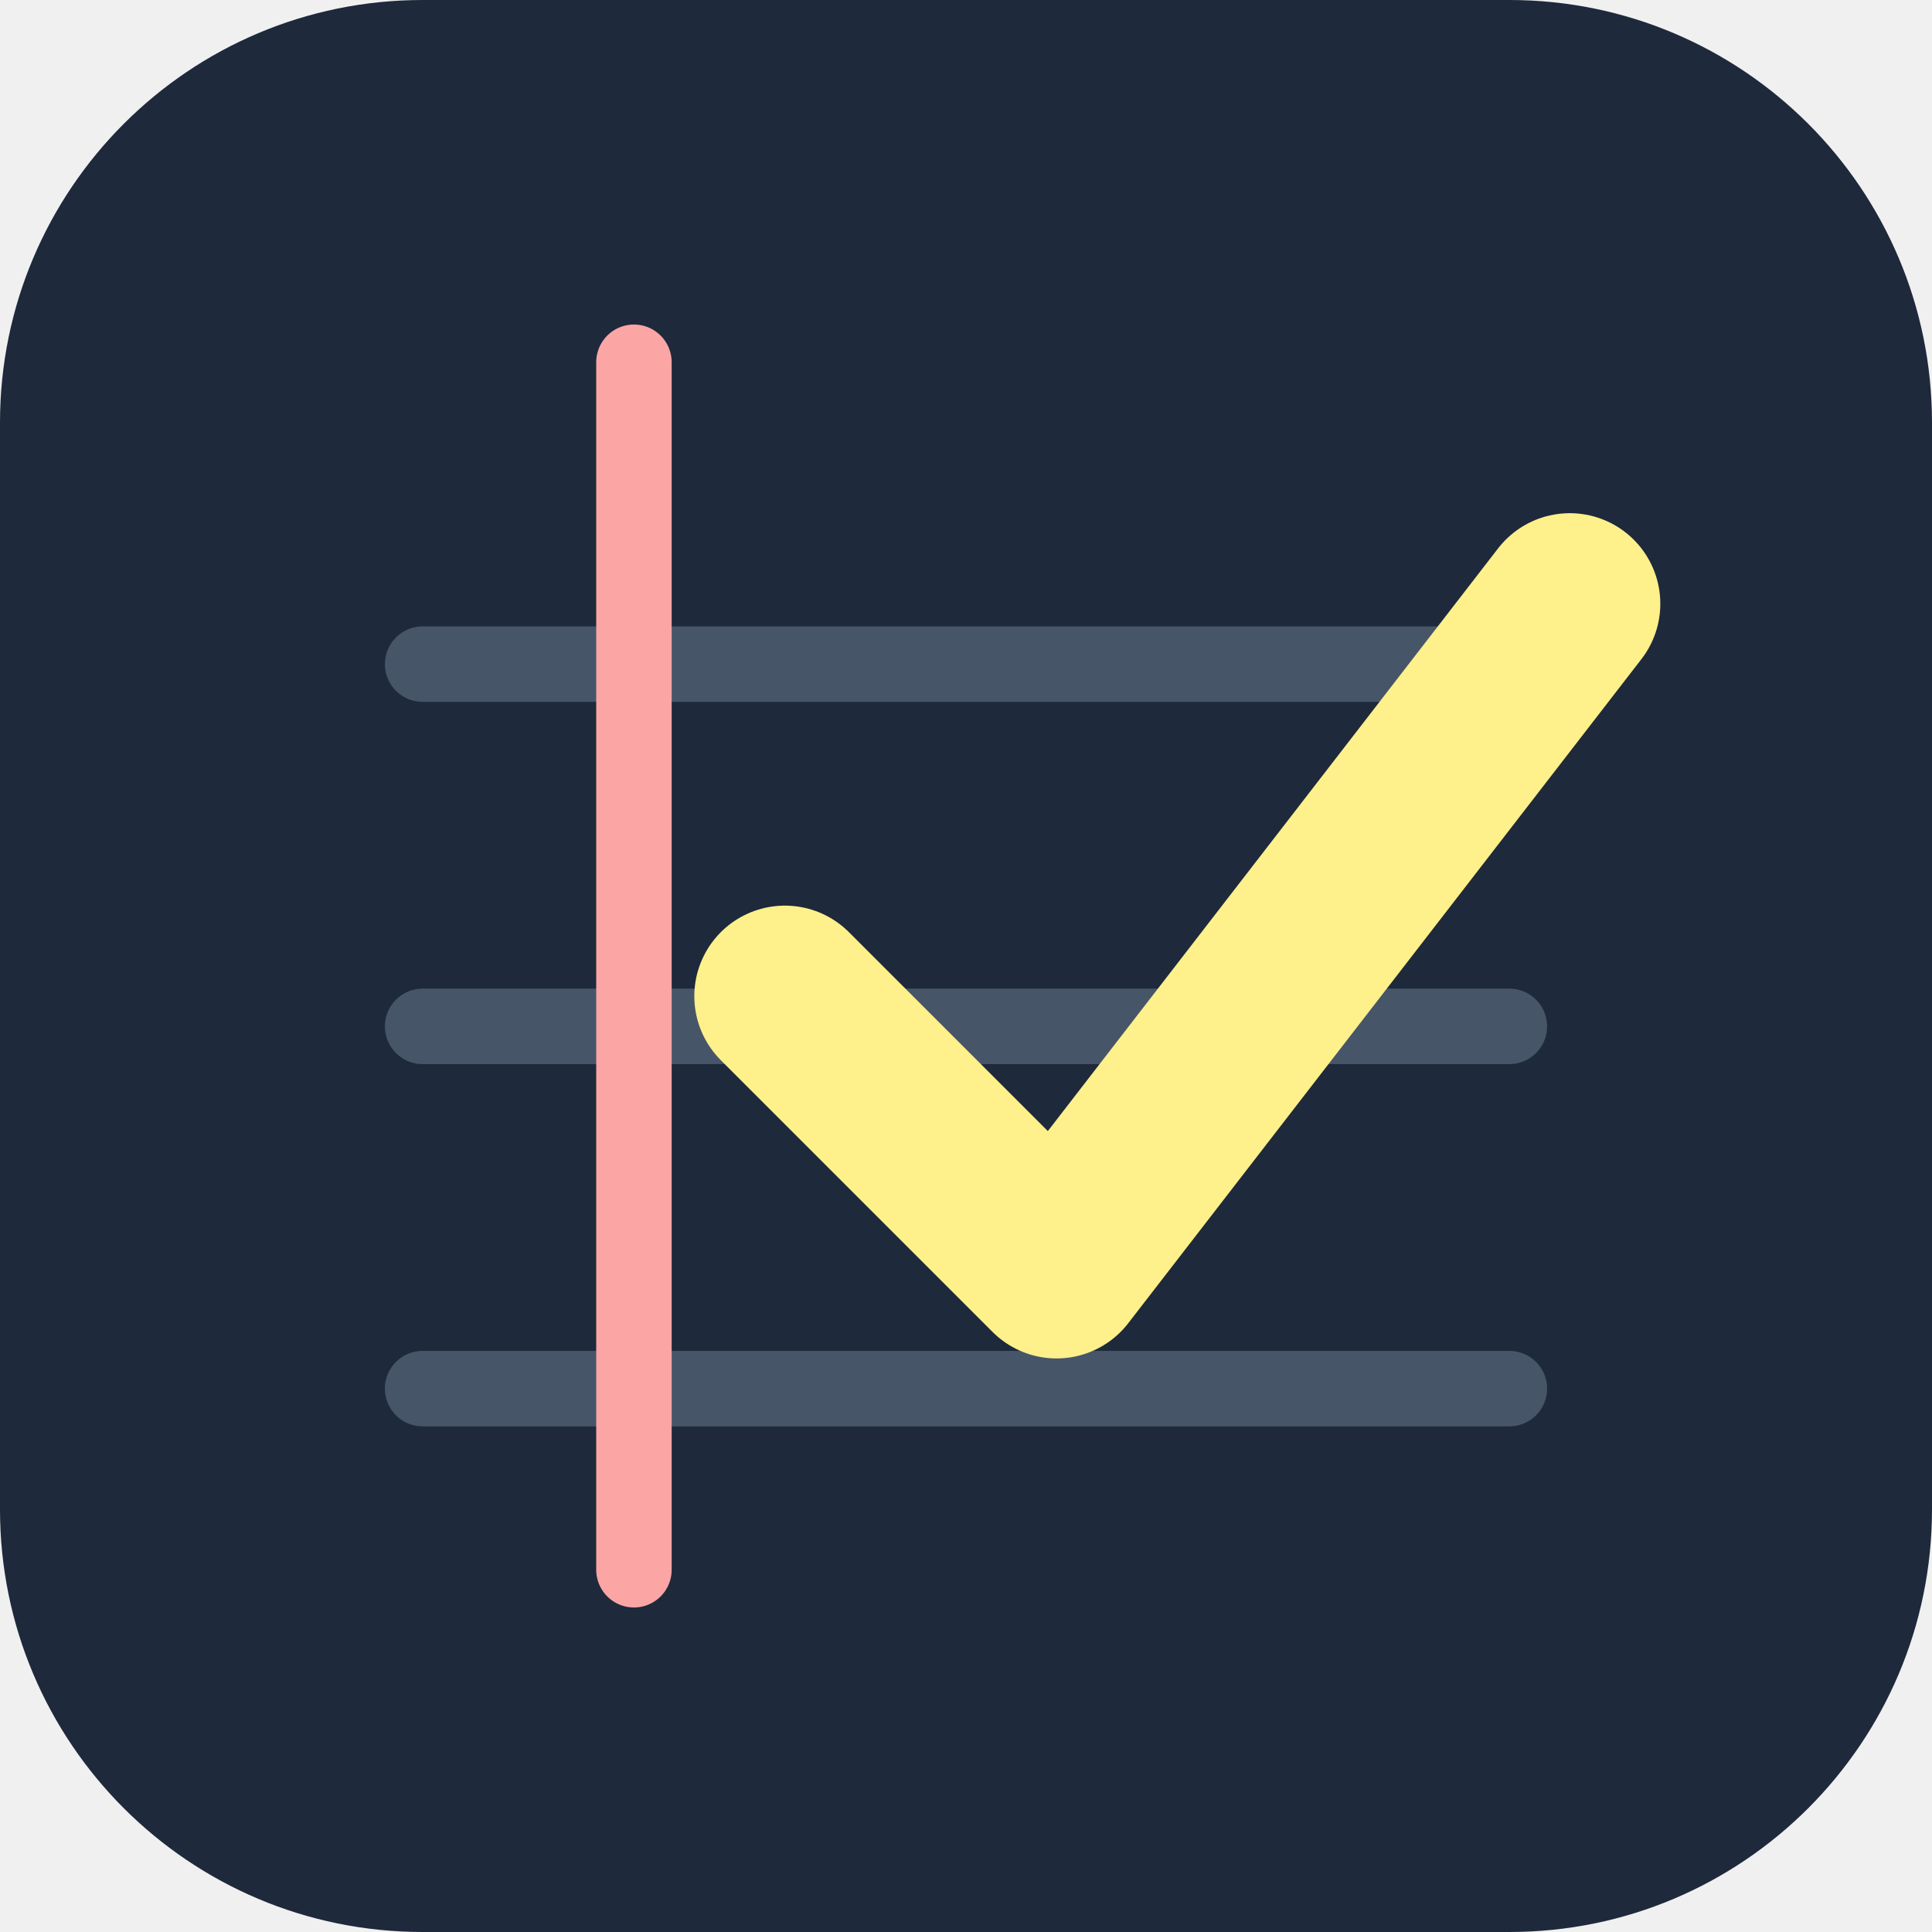
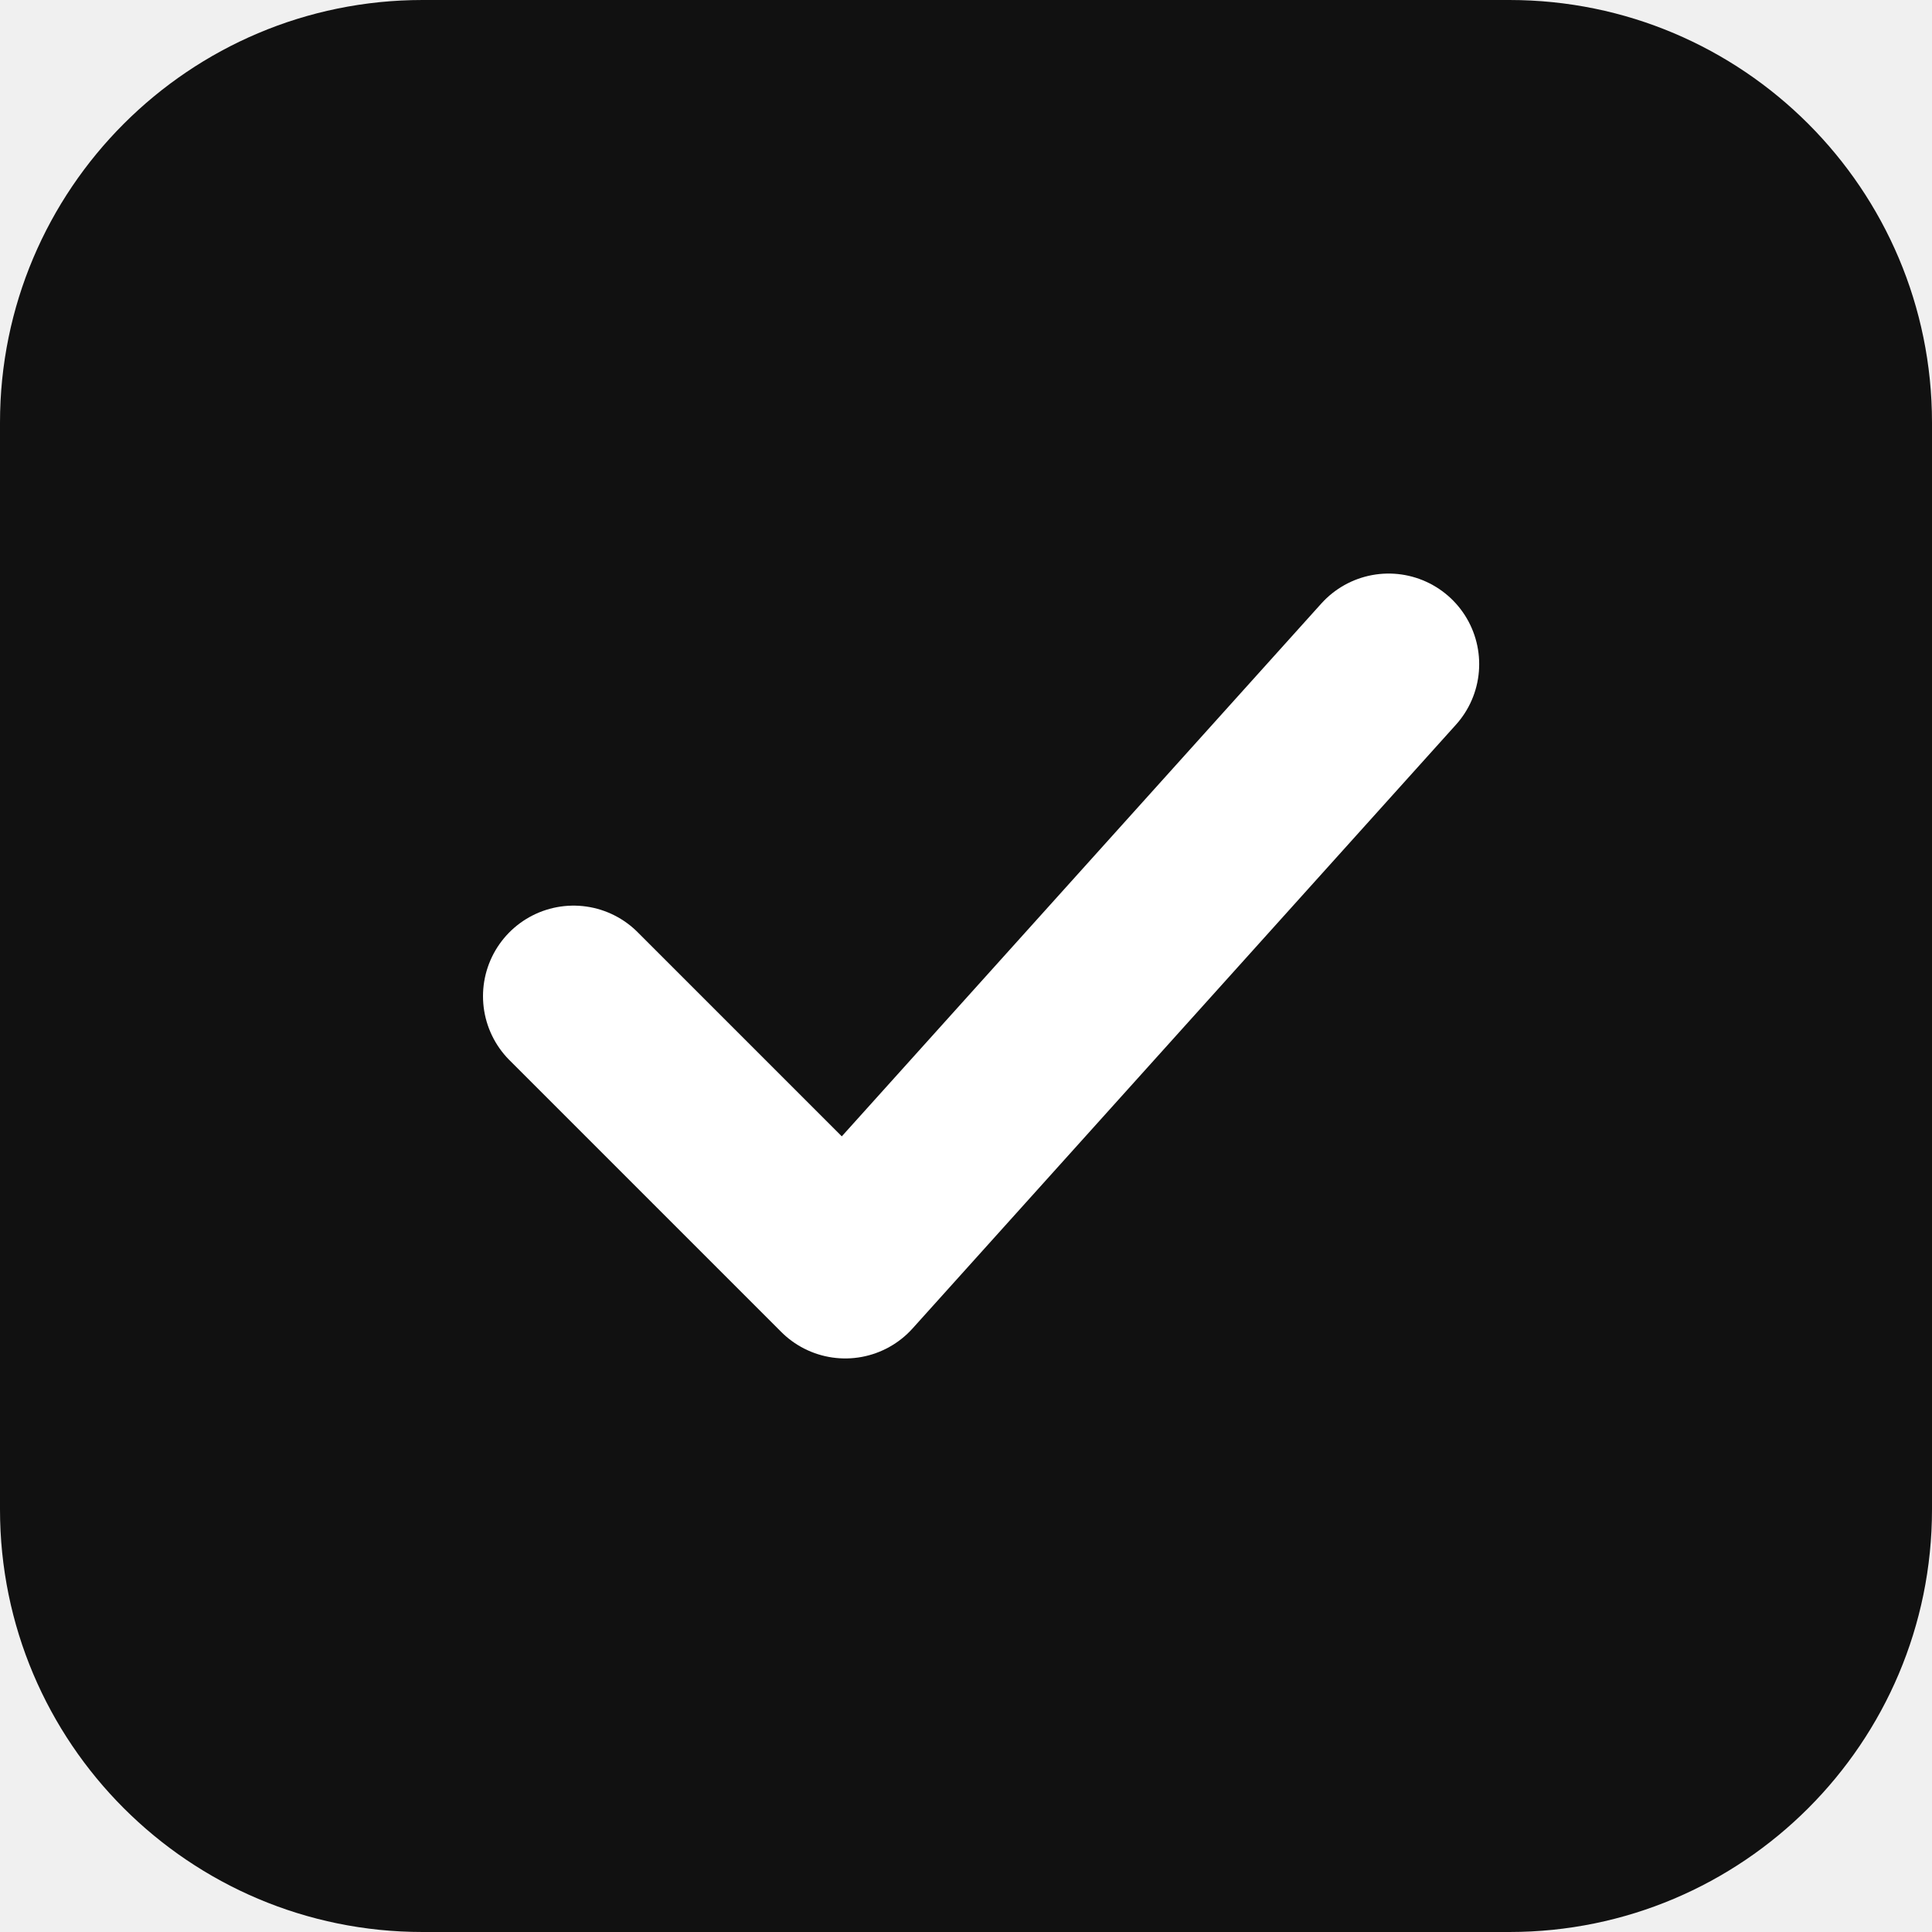
<svg xmlns="http://www.w3.org/2000/svg" viewBox="0 0 64 64">
-   <rect width="64" height="64" rx="14" fill="#1e293b" />
-   <g stroke="#475569" stroke-width="2.5" stroke-linecap="round">
-     <line x1="14" y1="22" x2="50" y2="22" />
-     <line x1="14" y1="34" x2="50" y2="34" />
-     <line x1="14" y1="46" x2="50" y2="46" />
-   </g>
-   <line x1="21" y1="12" x2="21" y2="52" stroke="#fca5a5" stroke-width="2.5" stroke-linecap="round" />
-   <path d="M26 33 L35 42 L52 20" fill="none" stroke="#fef08a" stroke-width="6" stroke-linecap="round" stroke-linejoin="round" />
+   <rect width="64" height="64" rx="14" fill="#111111" />
+   <path d="M19 33 L28 42 L46 22" fill="none" stroke="#ffffff" stroke-width="6" stroke-linecap="round" stroke-linejoin="round" />
</svg>
